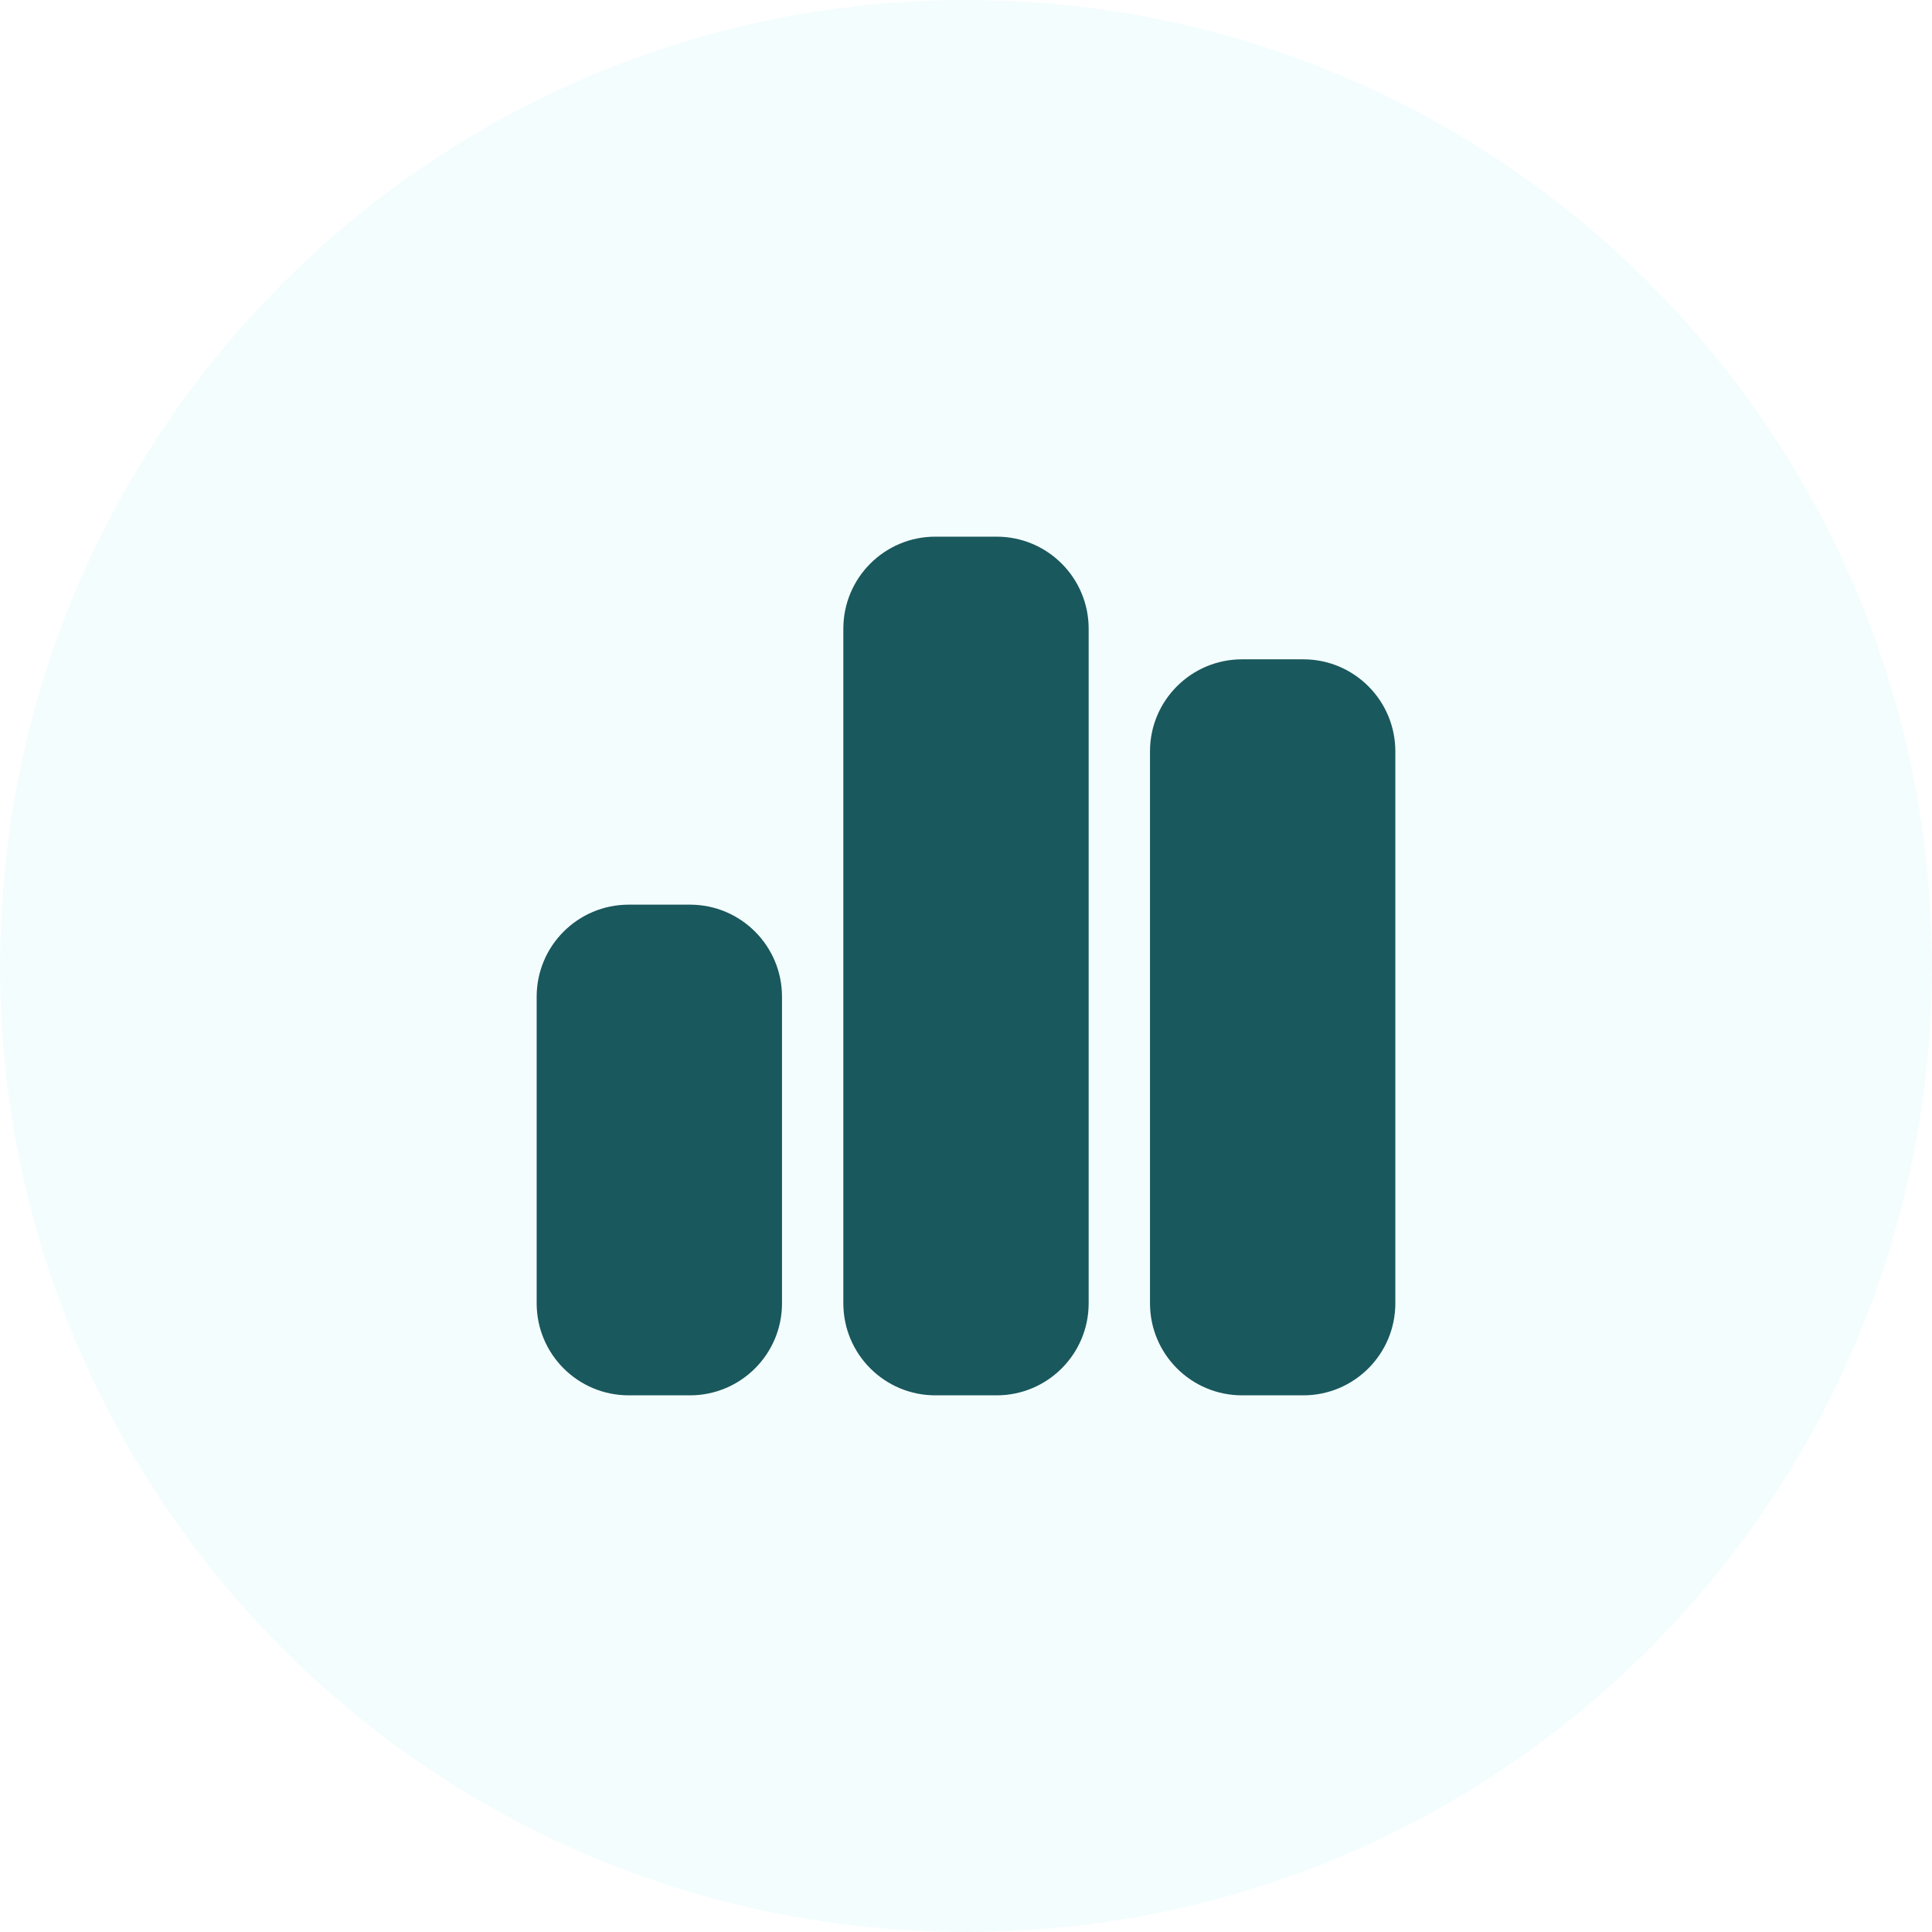
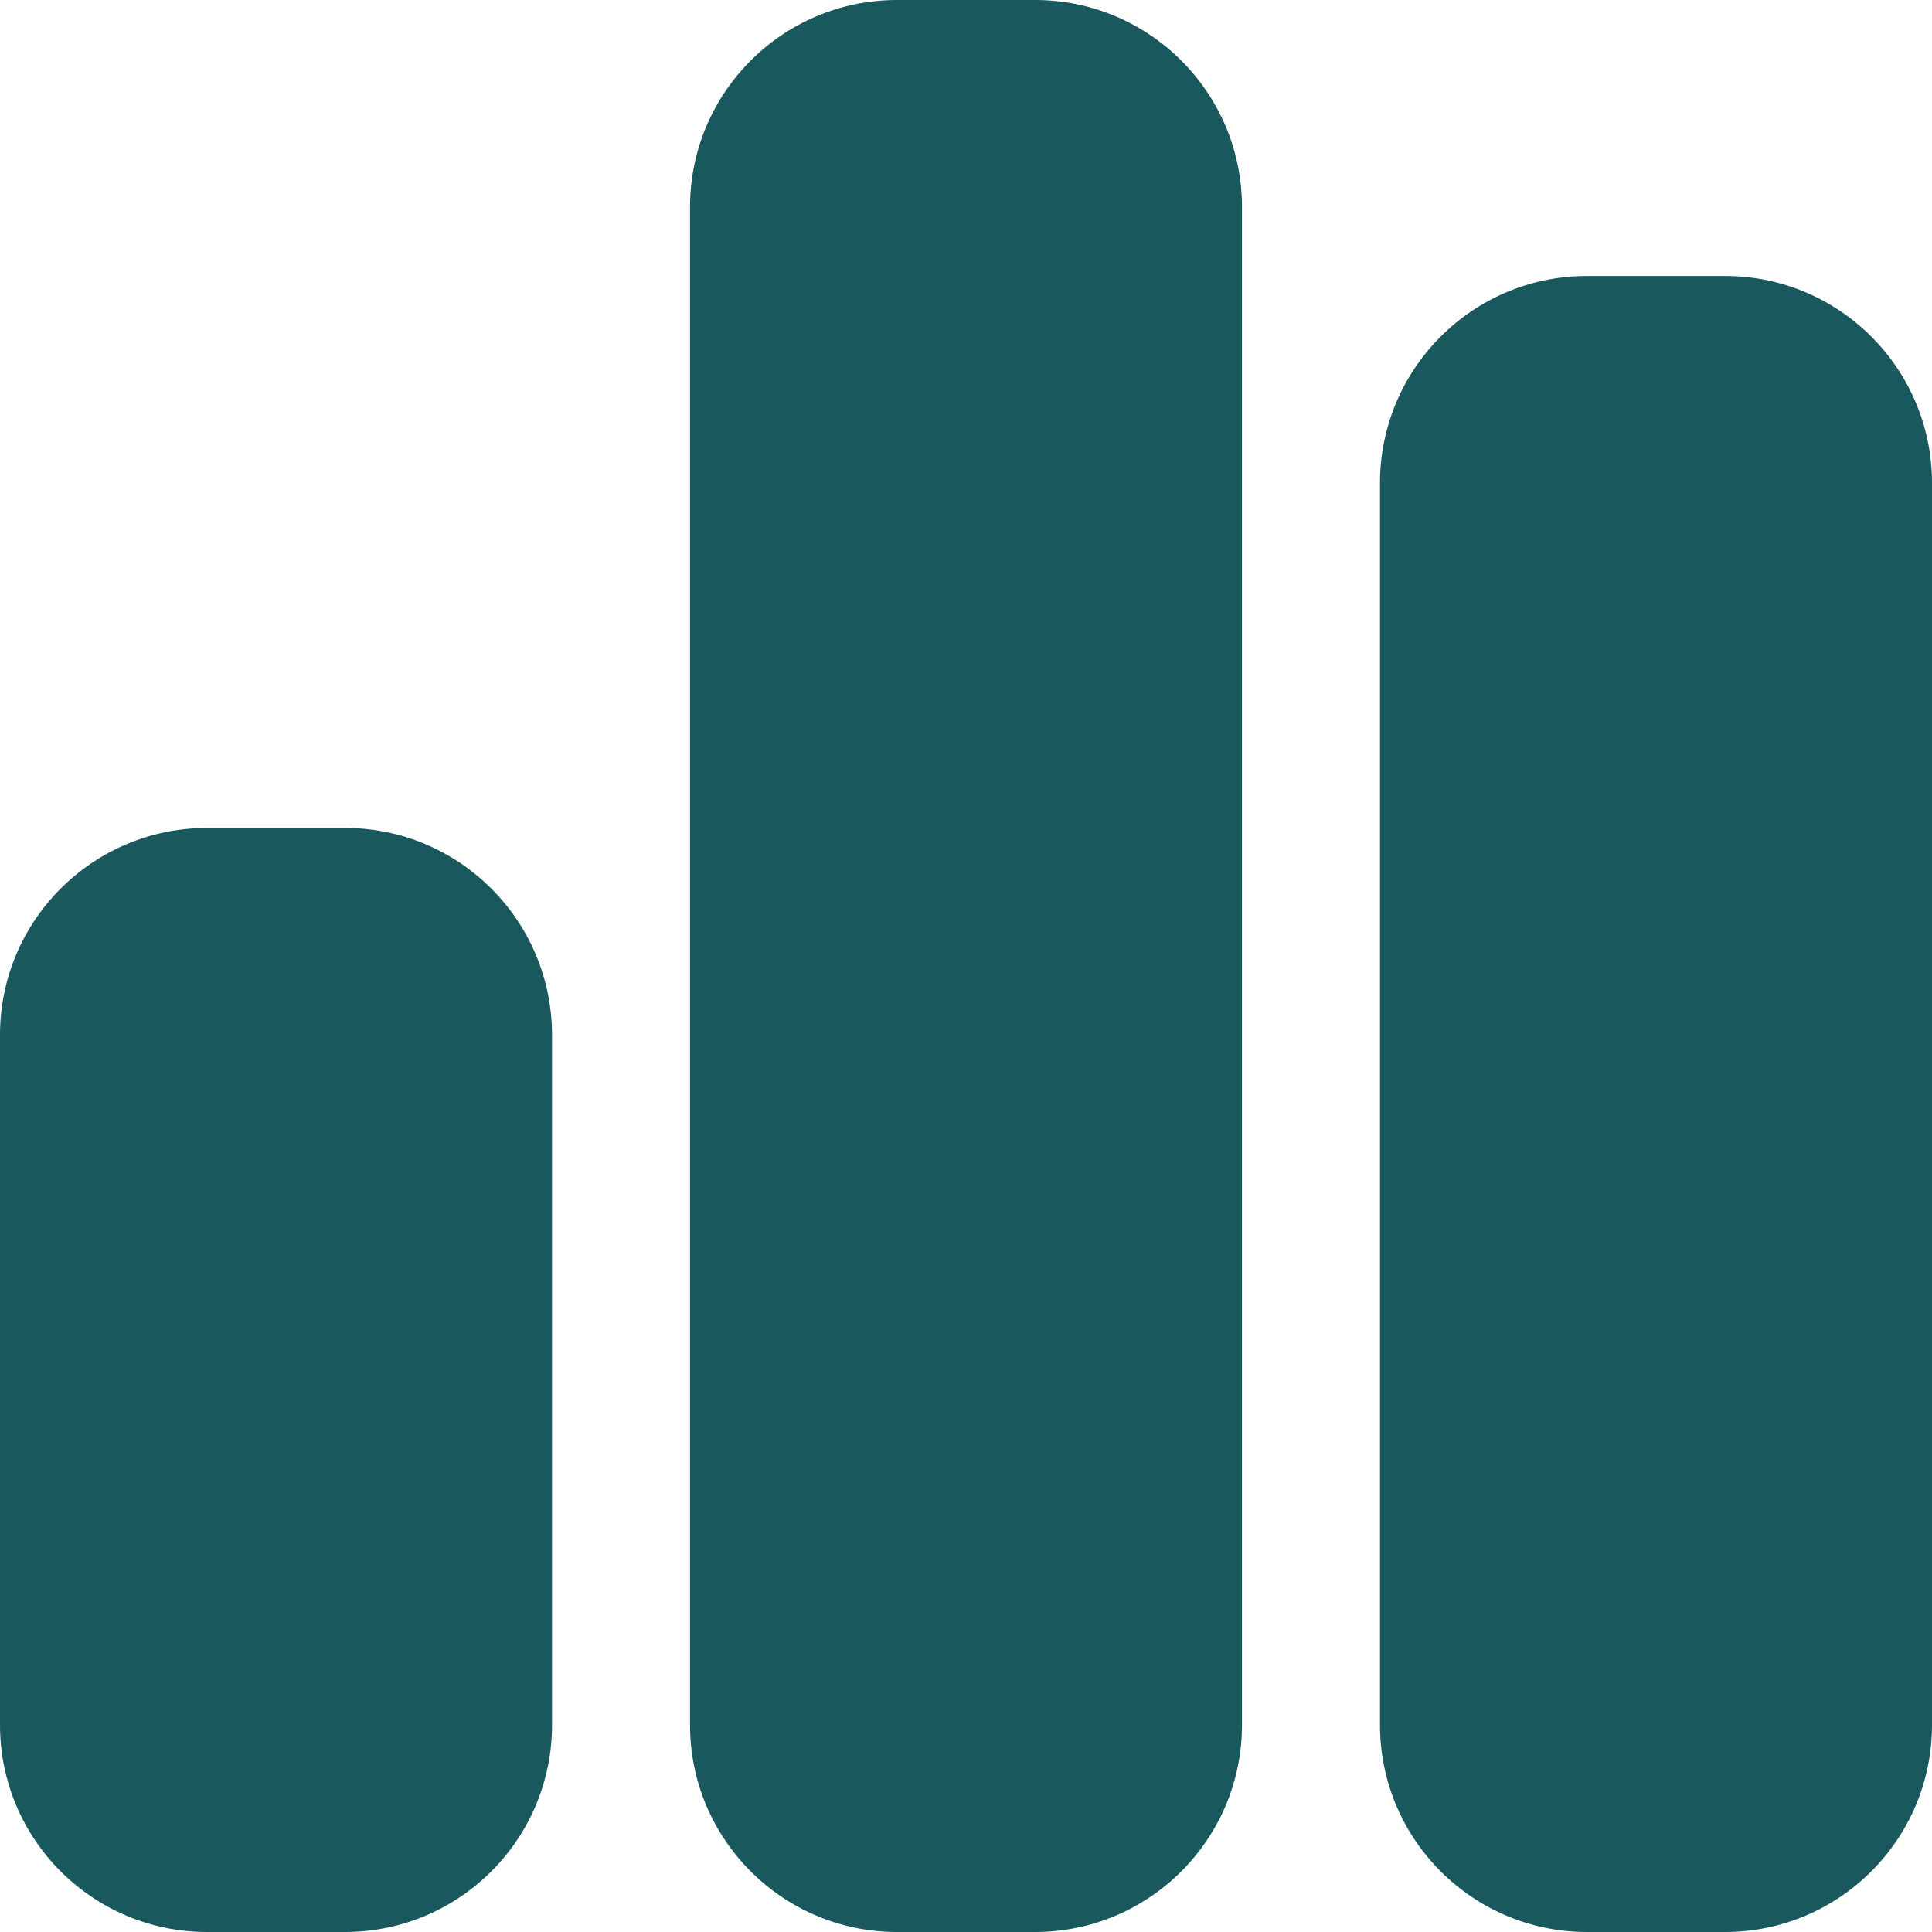
- <svg xmlns="http://www.w3.org/2000/svg" width="72" height="72" viewBox="0 0 72 72" fill="none">
-   <rect width="72" height="72" rx="36" fill="#F4FDFE" />
-   <path d="M31.429 23.429C31.429 21.535 32.964 20 34.857 20H37.143C39.036 20 40.571 21.535 40.571 23.429V48.571C40.571 50.464 39.036 52 37.143 52H34.857C32.964 52 31.429 50.464 31.429 48.571V23.429ZM20 37.143C20 35.25 21.535 33.714 23.429 33.714H25.714C27.607 33.714 29.143 35.25 29.143 37.143V48.571C29.143 50.464 27.607 52 25.714 52H23.429C21.535 52 20 50.464 20 48.571V37.143ZM48.571 24.571C50.464 24.571 52 26.107 52 28V48.571C52 50.464 50.464 52 48.571 52H46.286C44.393 52 42.857 50.464 42.857 48.571V28C42.857 26.107 44.393 24.571 46.286 24.571H48.571Z" fill="#19585D" />
+ <svg xmlns="http://www.w3.org/2000/svg" width="32" height="32" viewBox="0 0 32 32" fill="none">
+   <path d="M11.429 3.429C11.429 1.535 12.964 0 14.857 0H17.143C19.036 0 20.571 1.535 20.571 3.429V28.571C20.571 30.464 19.036 32 17.143 32H14.857C12.964 32 11.429 30.464 11.429 28.571V3.429ZM0 17.143C0 15.25 1.535 13.714 3.429 13.714H5.714C7.607 13.714 9.143 15.25 9.143 17.143V28.571C9.143 30.464 7.607 32 5.714 32H3.429C1.535 32 0 30.464 0 28.571V17.143ZM28.571 4.571C30.464 4.571 32 6.107 32 8V28.571C32 30.464 30.464 32 28.571 32H26.286C24.393 32 22.857 30.464 22.857 28.571V8C22.857 6.107 24.393 4.571 26.286 4.571H28.571Z" fill="#19585D" />
</svg>
